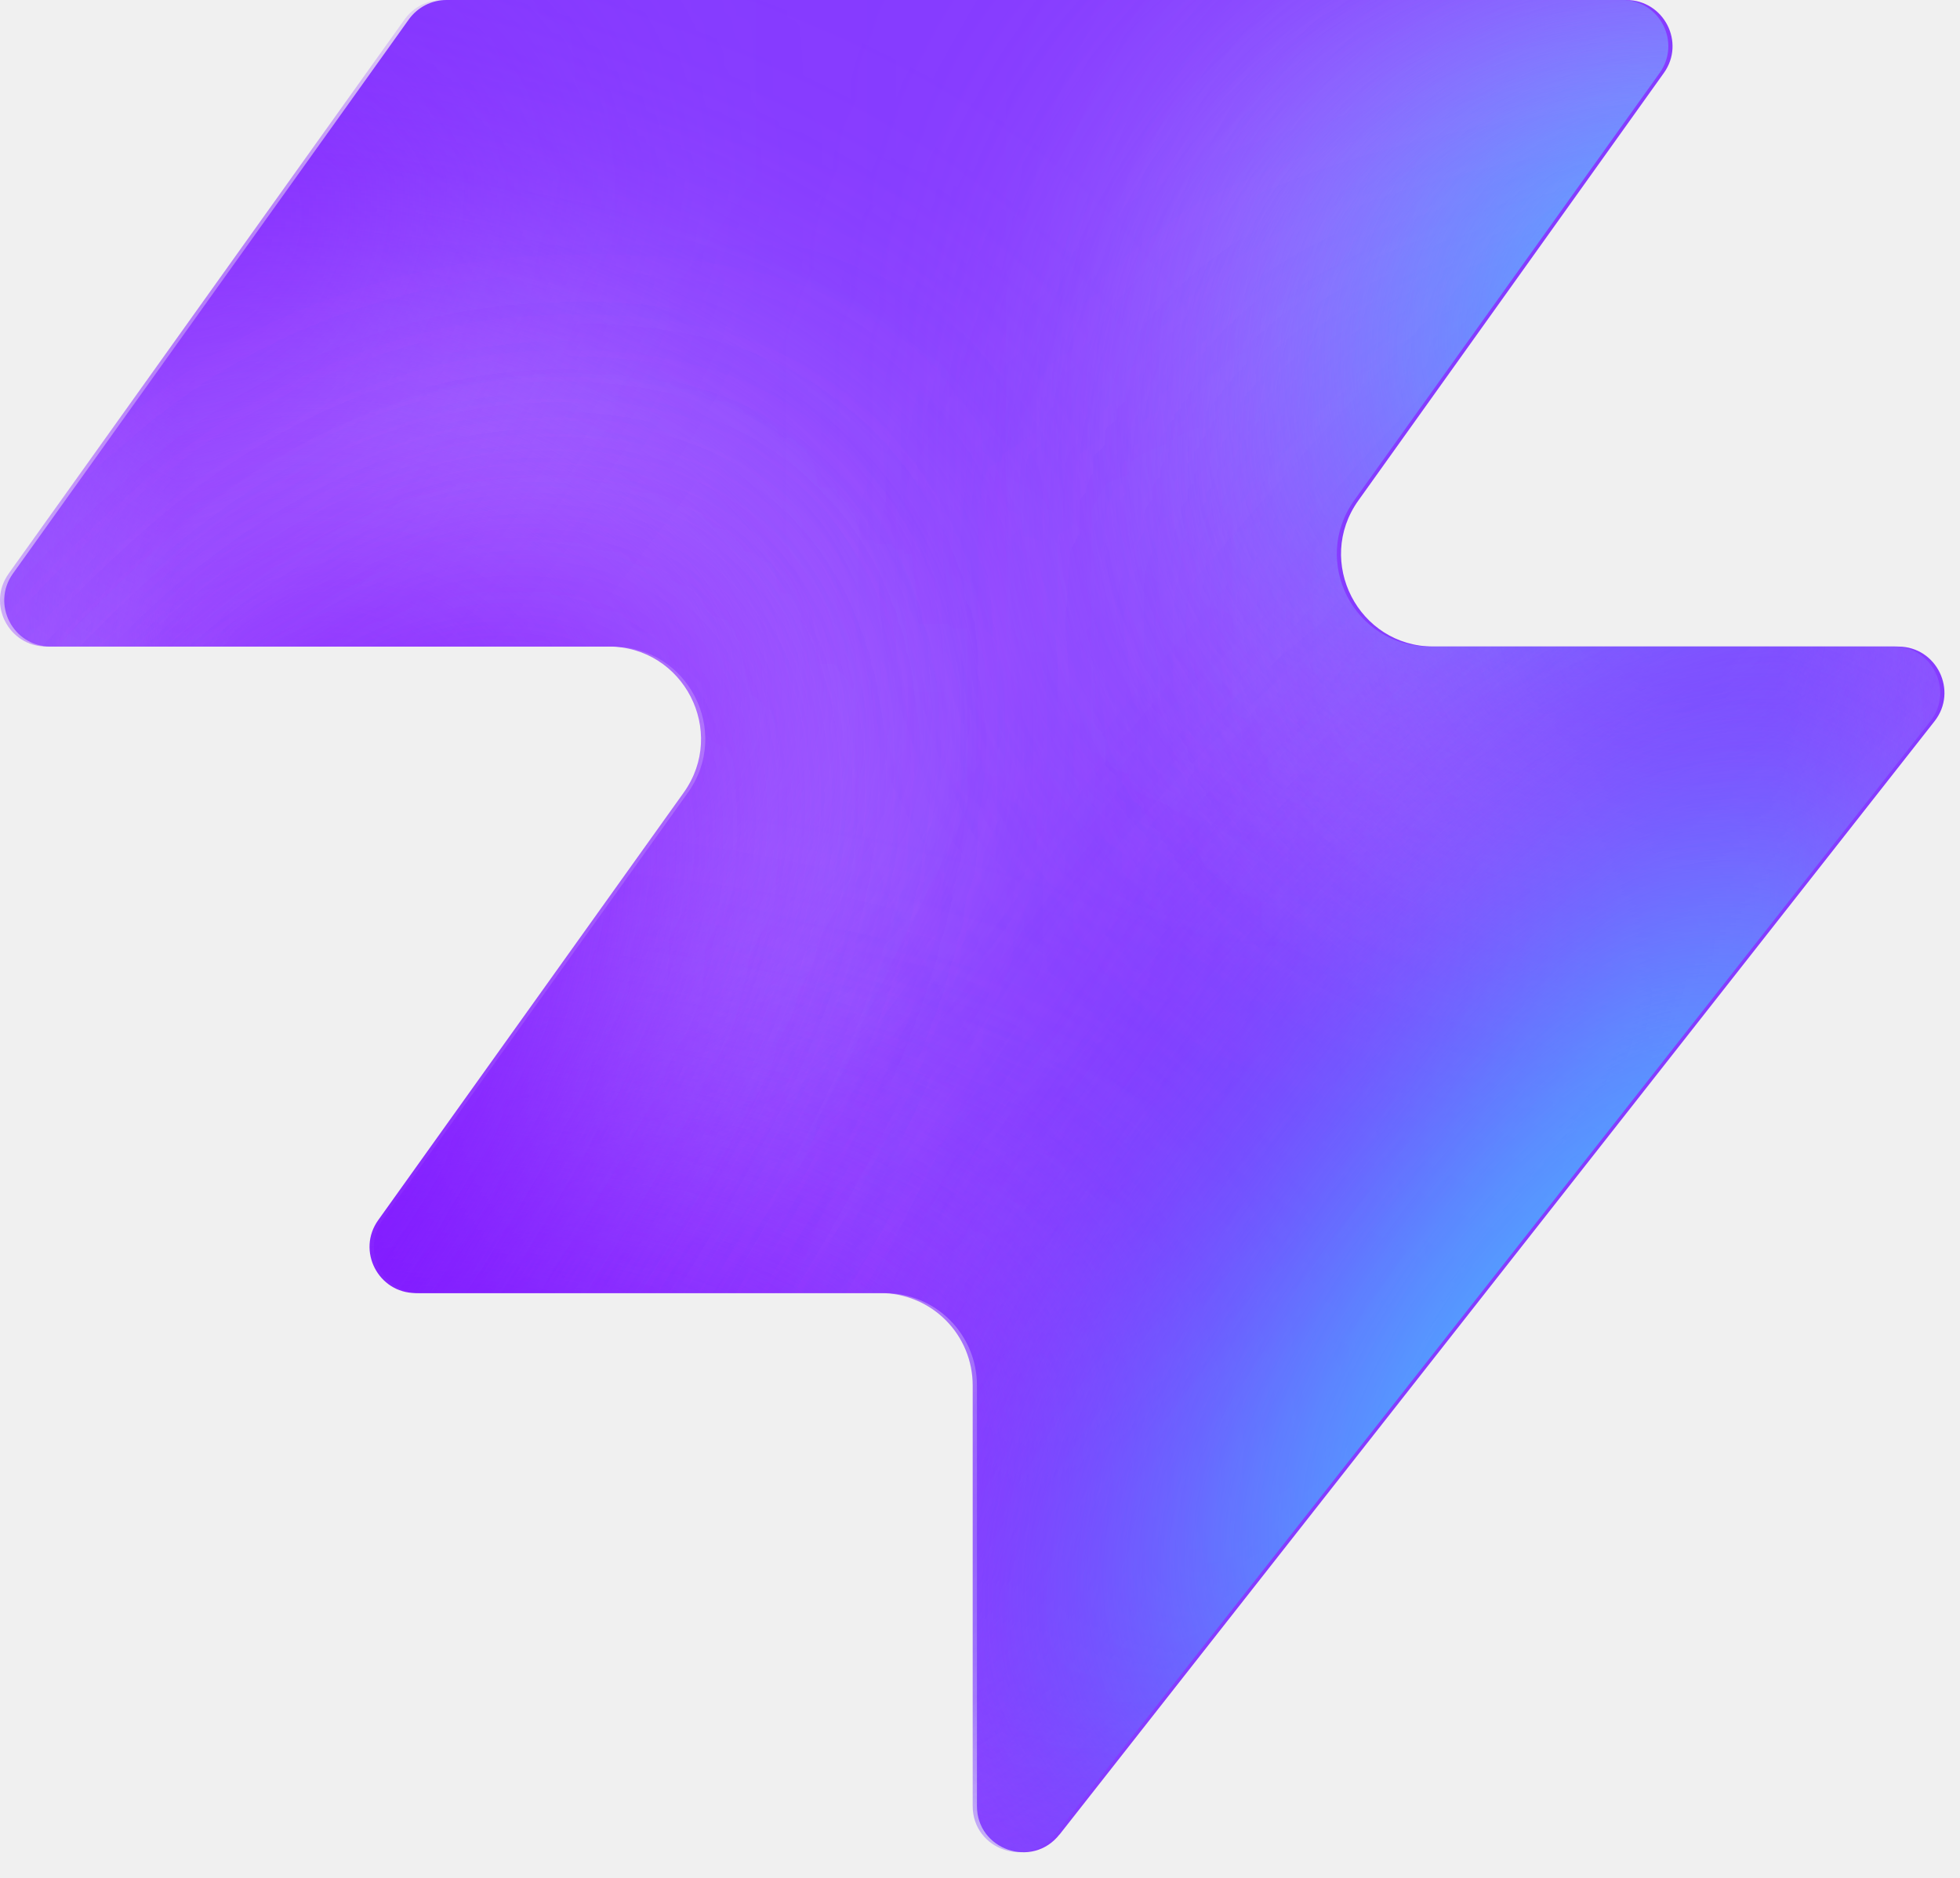
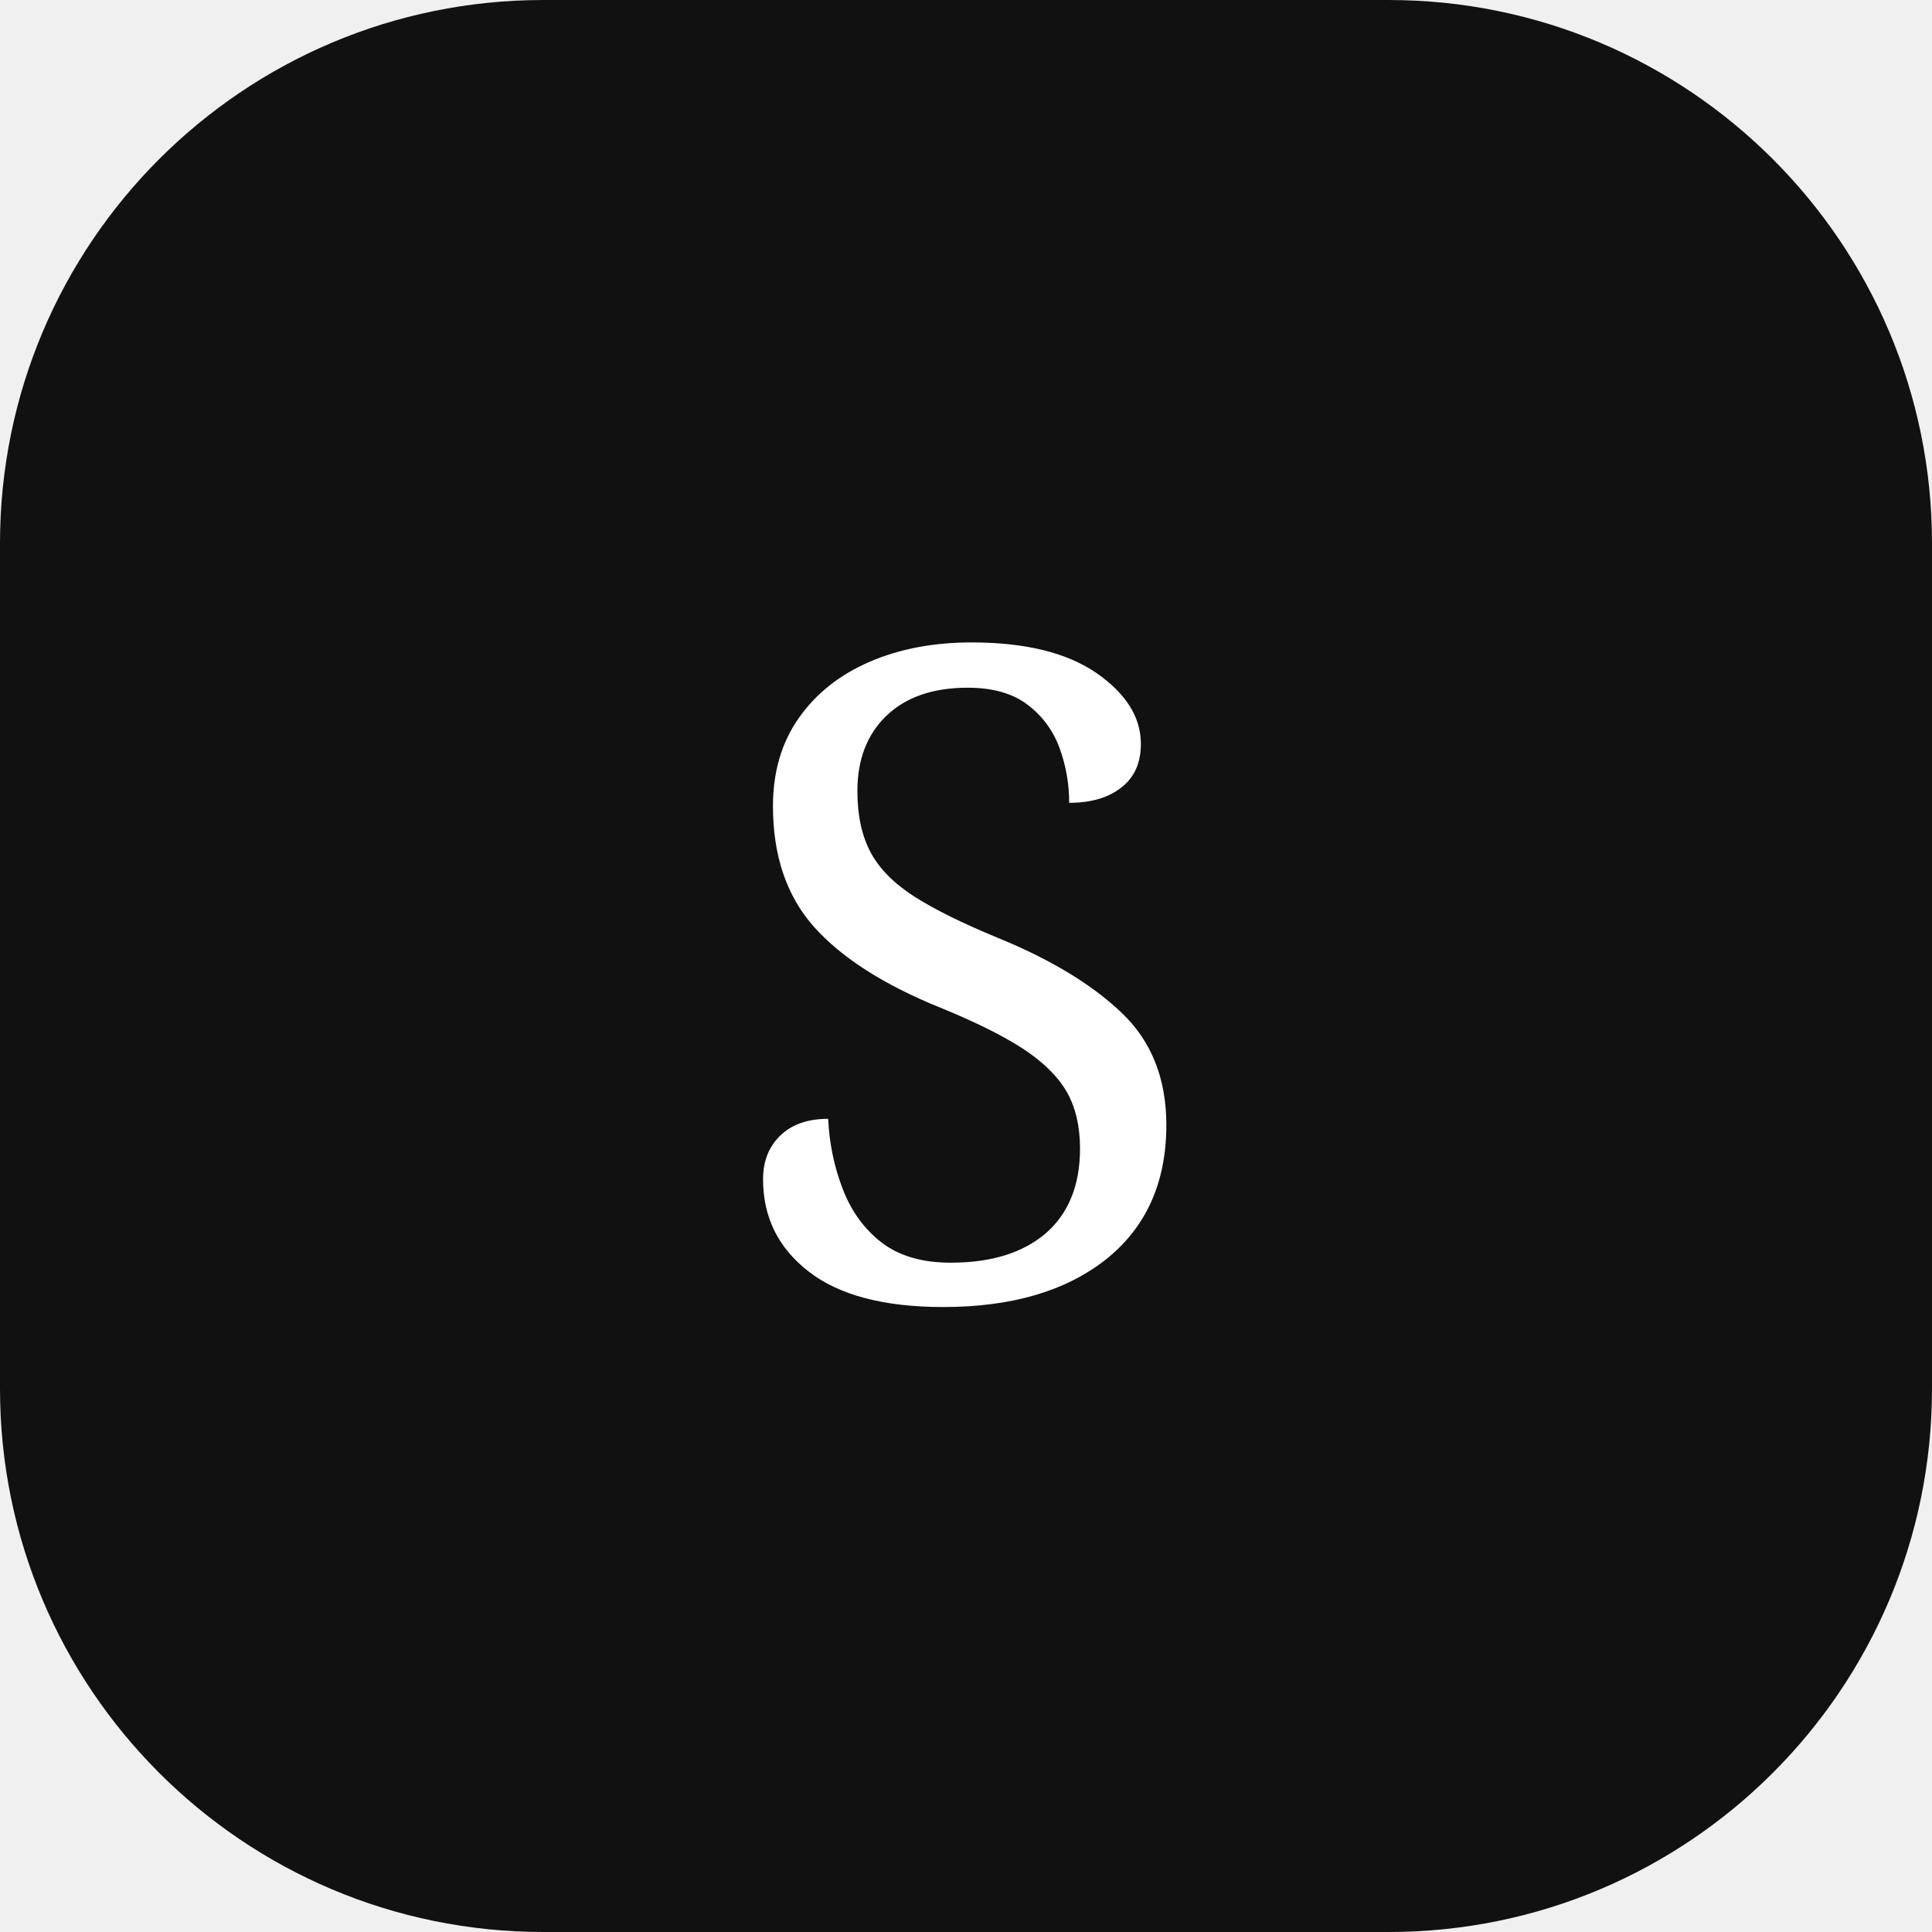
- <svg xmlns="http://www.w3.org/2000/svg" width="48" height="46" fill="none" viewBox="0 0 48 46">
-   <path fill="#863bff" d="M25.946 44.938c-.664.845-2.021.375-2.021-.698V33.937a2.26 2.26 0 0 0-2.262-2.262H10.287c-.92 0-1.456-1.04-.92-1.788l7.48-10.471c1.07-1.497 0-3.578-1.842-3.578H1.237c-.92 0-1.456-1.04-.92-1.788L10.013.474c.214-.297.556-.474.92-.474h28.894c.92 0 1.456 1.04.92 1.788l-7.48 10.471c-1.07 1.498 0 3.579 1.842 3.579h11.377c.943 0 1.473 1.088.89 1.83L25.947 44.94z" style="fill:#863bff;fill:color(display-p3 .525 .23 1);fill-opacity:1" />
-   <mask id="a" width="48" height="46" x="0" y="0" maskUnits="userSpaceOnUse" style="mask-type:alpha">
-     <path fill="#000" d="M25.842 44.938c-.664.844-2.021.375-2.021-.698V33.937a2.26 2.26 0 0 0-2.262-2.262H10.183c-.92 0-1.456-1.04-.92-1.788l7.48-10.471c1.07-1.498 0-3.579-1.842-3.579H1.133c-.92 0-1.456-1.04-.92-1.787L9.91.473c.214-.297.556-.474.92-.474h28.894c.92 0 1.456 1.04.92 1.788l-7.48 10.471c-1.07 1.498 0 3.578 1.842 3.578h11.377c.943 0 1.473 1.088.89 1.832L25.843 44.94z" style="fill:#000;fill-opacity:1" />
-   </mask>
-   <g mask="url(#a)">
-     <g filter="url(#b)">
-       <ellipse cx="5.508" cy="14.704" fill="#ede6ff" rx="5.508" ry="14.704" style="fill:#ede6ff;fill:color(display-p3 .927 .903 1);fill-opacity:1" transform="matrix(.00324 1 1 -.00324 -4.47 31.516)" />
-     </g>
-     <g filter="url(#c)">
-       <ellipse cx="10.399" cy="29.851" fill="#ede6ff" rx="10.399" ry="29.851" style="fill:#ede6ff;fill:color(display-p3 .927 .903 1);fill-opacity:1" transform="matrix(.00324 1 1 -.00324 -39.328 7.883)" />
-     </g>
-     <g filter="url(#d)">
-       <ellipse cx="5.508" cy="30.487" fill="#7e14ff" rx="5.508" ry="30.487" style="fill:#7e14ff;fill:color(display-p3 .492 .077 1);fill-opacity:1" transform="rotate(89.814 -25.913 -14.639)scale(1 -1)" />
-     </g>
-     <g filter="url(#e)">
-       <ellipse cx="5.508" cy="30.599" fill="#7e14ff" rx="5.508" ry="30.599" style="fill:#7e14ff;fill:color(display-p3 .492 .077 1);fill-opacity:1" transform="rotate(89.814 -32.644 -3.334)scale(1 -1)" />
-     </g>
-     <g filter="url(#f)">
-       <ellipse cx="5.508" cy="30.599" fill="#7e14ff" rx="5.508" ry="30.599" style="fill:#7e14ff;fill:color(display-p3 .492 .077 1);fill-opacity:1" transform="matrix(.00324 1 1 -.00324 -34.34 30.47)" />
-     </g>
-     <g filter="url(#g)">
-       <ellipse cx="14.072" cy="22.078" fill="#ede6ff" rx="14.072" ry="22.078" style="fill:#ede6ff;fill:color(display-p3 .927 .903 1);fill-opacity:1" transform="rotate(93.35 24.506 48.493)scale(-1 1)" />
-     </g>
-     <g filter="url(#h)">
-       <ellipse cx="3.47" cy="21.501" fill="#7e14ff" rx="3.47" ry="21.501" style="fill:#7e14ff;fill:color(display-p3 .492 .077 1);fill-opacity:1" transform="rotate(89.009 28.708 47.59)scale(-1 1)" />
-     </g>
-     <g filter="url(#i)">
-       <ellipse cx="3.47" cy="21.501" fill="#7e14ff" rx="3.47" ry="21.501" style="fill:#7e14ff;fill:color(display-p3 .492 .077 1);fill-opacity:1" transform="rotate(89.009 28.708 47.59)scale(-1 1)" />
-     </g>
-     <g filter="url(#j)">
-       <ellipse cx=".387" cy="8.972" fill="#7e14ff" rx="4.407" ry="29.108" style="fill:#7e14ff;fill:color(display-p3 .492 .077 1);fill-opacity:1" transform="rotate(39.51 .387 8.972)" />
-     </g>
-     <g filter="url(#k)">
-       <ellipse cx="47.523" cy="-6.092" fill="#7e14ff" rx="4.407" ry="29.108" style="fill:#7e14ff;fill:color(display-p3 .492 .077 1);fill-opacity:1" transform="rotate(37.892 47.523 -6.092)" />
-     </g>
-     <g filter="url(#l)">
-       <ellipse cx="41.412" cy="6.333" fill="#47bfff" rx="5.971" ry="9.665" style="fill:#47bfff;fill:color(display-p3 .28 .748 1);fill-opacity:1" transform="rotate(37.892 41.412 6.333)" />
-     </g>
-     <g filter="url(#m)">
-       <ellipse cx="-1.879" cy="38.332" fill="#7e14ff" rx="4.407" ry="29.108" style="fill:#7e14ff;fill:color(display-p3 .492 .077 1);fill-opacity:1" transform="rotate(37.892 -1.88 38.332)" />
-     </g>
-     <g filter="url(#n)">
-       <ellipse cx="-1.879" cy="38.332" fill="#7e14ff" rx="4.407" ry="29.108" style="fill:#7e14ff;fill:color(display-p3 .492 .077 1);fill-opacity:1" transform="rotate(37.892 -1.88 38.332)" />
-     </g>
-     <g filter="url(#o)">
-       <ellipse cx="35.651" cy="29.907" fill="#7e14ff" rx="4.407" ry="29.108" style="fill:#7e14ff;fill:color(display-p3 .492 .077 1);fill-opacity:1" transform="rotate(37.892 35.651 29.907)" />
-     </g>
-     <g filter="url(#p)">
-       <ellipse cx="38.418" cy="32.4" fill="#47bfff" rx="5.971" ry="15.297" style="fill:#47bfff;fill:color(display-p3 .28 .748 1);fill-opacity:1" transform="rotate(37.892 38.418 32.4)" />
-     </g>
-   </g>
-   <defs>
-     <filter id="b" width="60.045" height="41.654" x="-19.77" y="16.149" color-interpolation-filters="sRGB" filterUnits="userSpaceOnUse">
-       <feFlood flood-opacity="0" result="BackgroundImageFix" />
-       <feBlend in="SourceGraphic" in2="BackgroundImageFix" result="shape" />
-       <feGaussianBlur result="effect1_foregroundBlur_2002_17158" stdDeviation="7.659" />
-     </filter>
-     <filter id="c" width="90.34" height="51.437" x="-54.613" y="-7.533" color-interpolation-filters="sRGB" filterUnits="userSpaceOnUse">
-       <feFlood flood-opacity="0" result="BackgroundImageFix" />
-       <feBlend in="SourceGraphic" in2="BackgroundImageFix" result="shape" />
-       <feGaussianBlur result="effect1_foregroundBlur_2002_17158" stdDeviation="7.659" />
-     </filter>
-     <filter id="d" width="79.355" height="29.4" x="-49.64" y="2.03" color-interpolation-filters="sRGB" filterUnits="userSpaceOnUse">
-       <feFlood flood-opacity="0" result="BackgroundImageFix" />
-       <feBlend in="SourceGraphic" in2="BackgroundImageFix" result="shape" />
-       <feGaussianBlur result="effect1_foregroundBlur_2002_17158" stdDeviation="4.596" />
-     </filter>
-     <filter id="e" width="79.579" height="29.4" x="-45.045" y="20.029" color-interpolation-filters="sRGB" filterUnits="userSpaceOnUse">
-       <feFlood flood-opacity="0" result="BackgroundImageFix" />
-       <feBlend in="SourceGraphic" in2="BackgroundImageFix" result="shape" />
-       <feGaussianBlur result="effect1_foregroundBlur_2002_17158" stdDeviation="4.596" />
-     </filter>
-     <filter id="f" width="79.579" height="29.4" x="-43.513" y="21.178" color-interpolation-filters="sRGB" filterUnits="userSpaceOnUse">
-       <feFlood flood-opacity="0" result="BackgroundImageFix" />
-       <feBlend in="SourceGraphic" in2="BackgroundImageFix" result="shape" />
-       <feGaussianBlur result="effect1_foregroundBlur_2002_17158" stdDeviation="4.596" />
-     </filter>
-     <filter id="g" width="74.749" height="58.852" x="15.756" y="-17.901" color-interpolation-filters="sRGB" filterUnits="userSpaceOnUse">
-       <feFlood flood-opacity="0" result="BackgroundImageFix" />
-       <feBlend in="SourceGraphic" in2="BackgroundImageFix" result="shape" />
-       <feGaussianBlur result="effect1_foregroundBlur_2002_17158" stdDeviation="7.659" />
-     </filter>
-     <filter id="h" width="61.377" height="25.362" x="23.548" y="2.284" color-interpolation-filters="sRGB" filterUnits="userSpaceOnUse">
-       <feFlood flood-opacity="0" result="BackgroundImageFix" />
-       <feBlend in="SourceGraphic" in2="BackgroundImageFix" result="shape" />
-       <feGaussianBlur result="effect1_foregroundBlur_2002_17158" stdDeviation="4.596" />
-     </filter>
-     <filter id="i" width="61.377" height="25.362" x="23.548" y="2.284" color-interpolation-filters="sRGB" filterUnits="userSpaceOnUse">
-       <feFlood flood-opacity="0" result="BackgroundImageFix" />
-       <feBlend in="SourceGraphic" in2="BackgroundImageFix" result="shape" />
-       <feGaussianBlur result="effect1_foregroundBlur_2002_17158" stdDeviation="4.596" />
-     </filter>
-     <filter id="j" width="56.045" height="63.649" x="-27.636" y="-22.853" color-interpolation-filters="sRGB" filterUnits="userSpaceOnUse">
-       <feFlood flood-opacity="0" result="BackgroundImageFix" />
-       <feBlend in="SourceGraphic" in2="BackgroundImageFix" result="shape" />
-       <feGaussianBlur result="effect1_foregroundBlur_2002_17158" stdDeviation="4.596" />
-     </filter>
-     <filter id="k" width="54.814" height="64.646" x="20.116" y="-38.415" color-interpolation-filters="sRGB" filterUnits="userSpaceOnUse">
-       <feFlood flood-opacity="0" result="BackgroundImageFix" />
-       <feBlend in="SourceGraphic" in2="BackgroundImageFix" result="shape" />
-       <feGaussianBlur result="effect1_foregroundBlur_2002_17158" stdDeviation="4.596" />
-     </filter>
-     <filter id="l" width="33.541" height="35.313" x="24.641" y="-11.323" color-interpolation-filters="sRGB" filterUnits="userSpaceOnUse">
-       <feFlood flood-opacity="0" result="BackgroundImageFix" />
-       <feBlend in="SourceGraphic" in2="BackgroundImageFix" result="shape" />
-       <feGaussianBlur result="effect1_foregroundBlur_2002_17158" stdDeviation="4.596" />
-     </filter>
-     <filter id="m" width="54.814" height="64.646" x="-29.286" y="6.009" color-interpolation-filters="sRGB" filterUnits="userSpaceOnUse">
-       <feFlood flood-opacity="0" result="BackgroundImageFix" />
-       <feBlend in="SourceGraphic" in2="BackgroundImageFix" result="shape" />
-       <feGaussianBlur result="effect1_foregroundBlur_2002_17158" stdDeviation="4.596" />
-     </filter>
-     <filter id="n" width="54.814" height="64.646" x="-29.286" y="6.009" color-interpolation-filters="sRGB" filterUnits="userSpaceOnUse">
-       <feFlood flood-opacity="0" result="BackgroundImageFix" />
-       <feBlend in="SourceGraphic" in2="BackgroundImageFix" result="shape" />
-       <feGaussianBlur result="effect1_foregroundBlur_2002_17158" stdDeviation="4.596" />
-     </filter>
-     <filter id="o" width="54.814" height="64.646" x="8.244" y="-2.416" color-interpolation-filters="sRGB" filterUnits="userSpaceOnUse">
-       <feFlood flood-opacity="0" result="BackgroundImageFix" />
-       <feBlend in="SourceGraphic" in2="BackgroundImageFix" result="shape" />
-       <feGaussianBlur result="effect1_foregroundBlur_2002_17158" stdDeviation="4.596" />
-     </filter>
-     <filter id="p" width="39.409" height="43.623" x="18.713" y="10.588" color-interpolation-filters="sRGB" filterUnits="userSpaceOnUse">
-       <feFlood flood-opacity="0" result="BackgroundImageFix" />
-       <feBlend in="SourceGraphic" in2="BackgroundImageFix" result="shape" />
-       <feGaussianBlur result="effect1_foregroundBlur_2002_17158" stdDeviation="4.596" />
-     </filter>
-   </defs>
+ <svg xmlns="http://www.w3.org/2000/svg" viewBox="0 0 64 64">
+   <rect width="64" height="64" rx="18" fill="#111111" />
+   <text x="32" y="43" text-anchor="middle" font-family="Georgia, serif" font-size="30" fill="#FFFFFF">S</text>
</svg>
